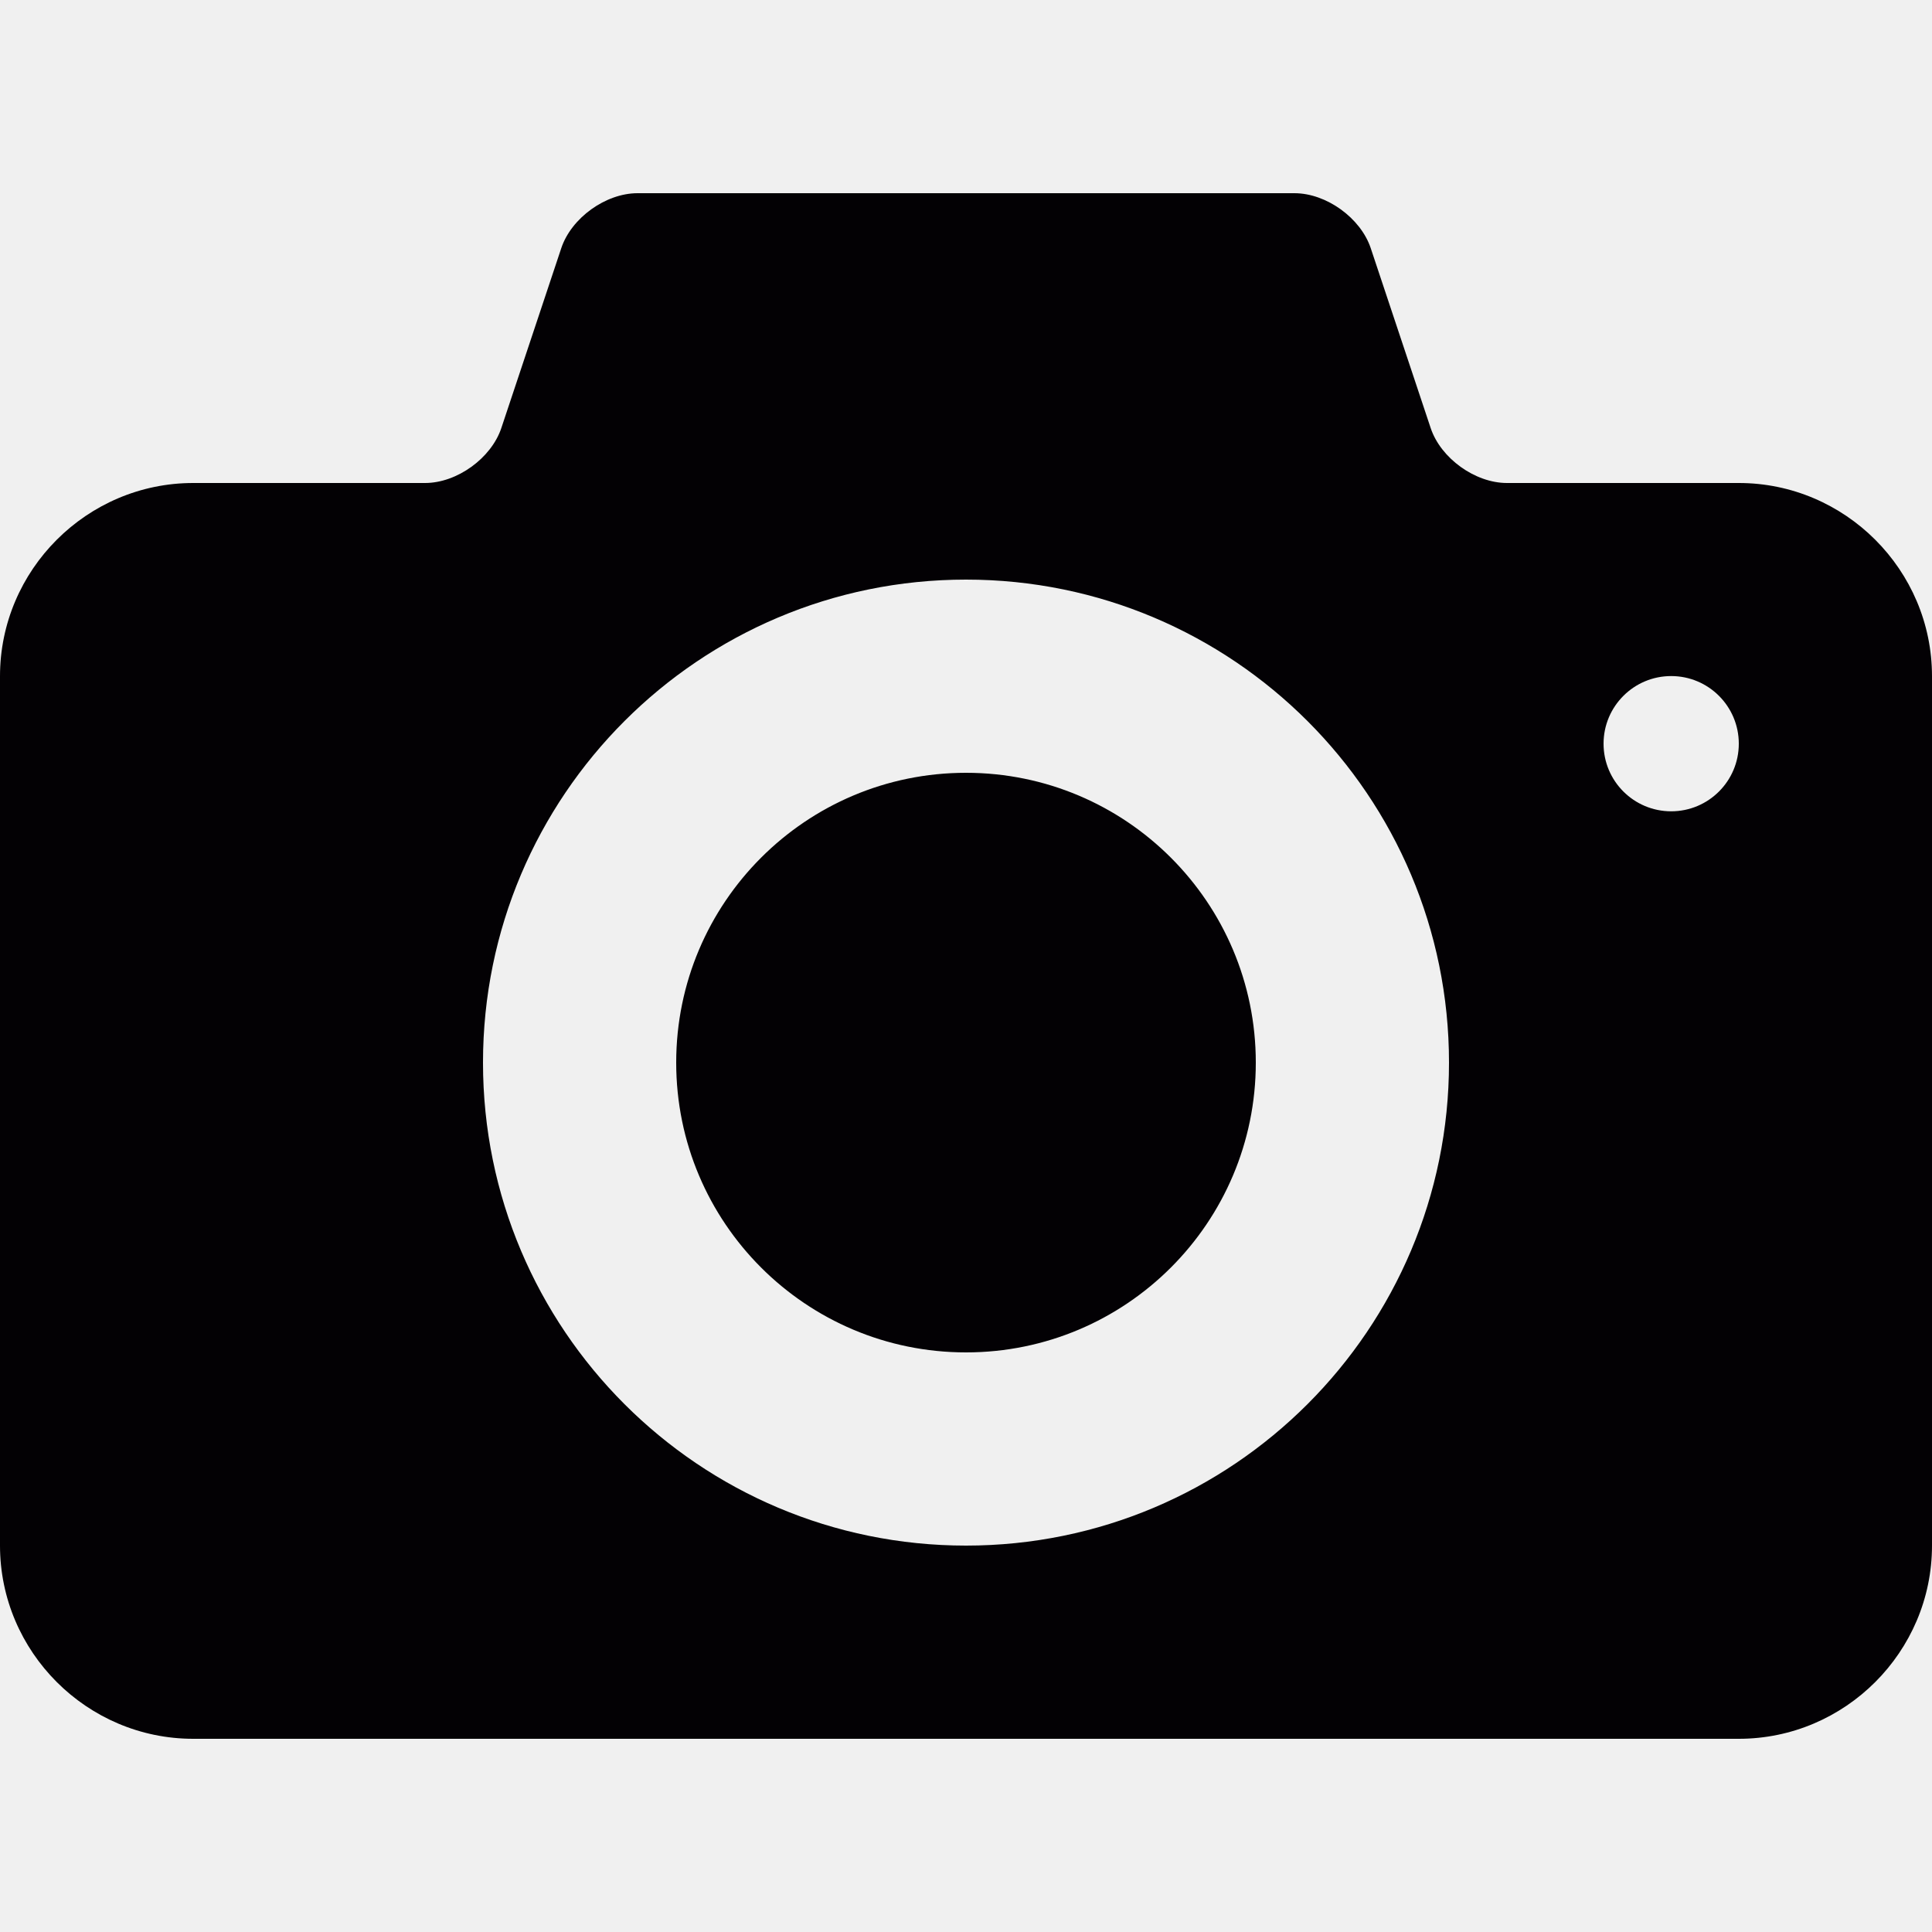
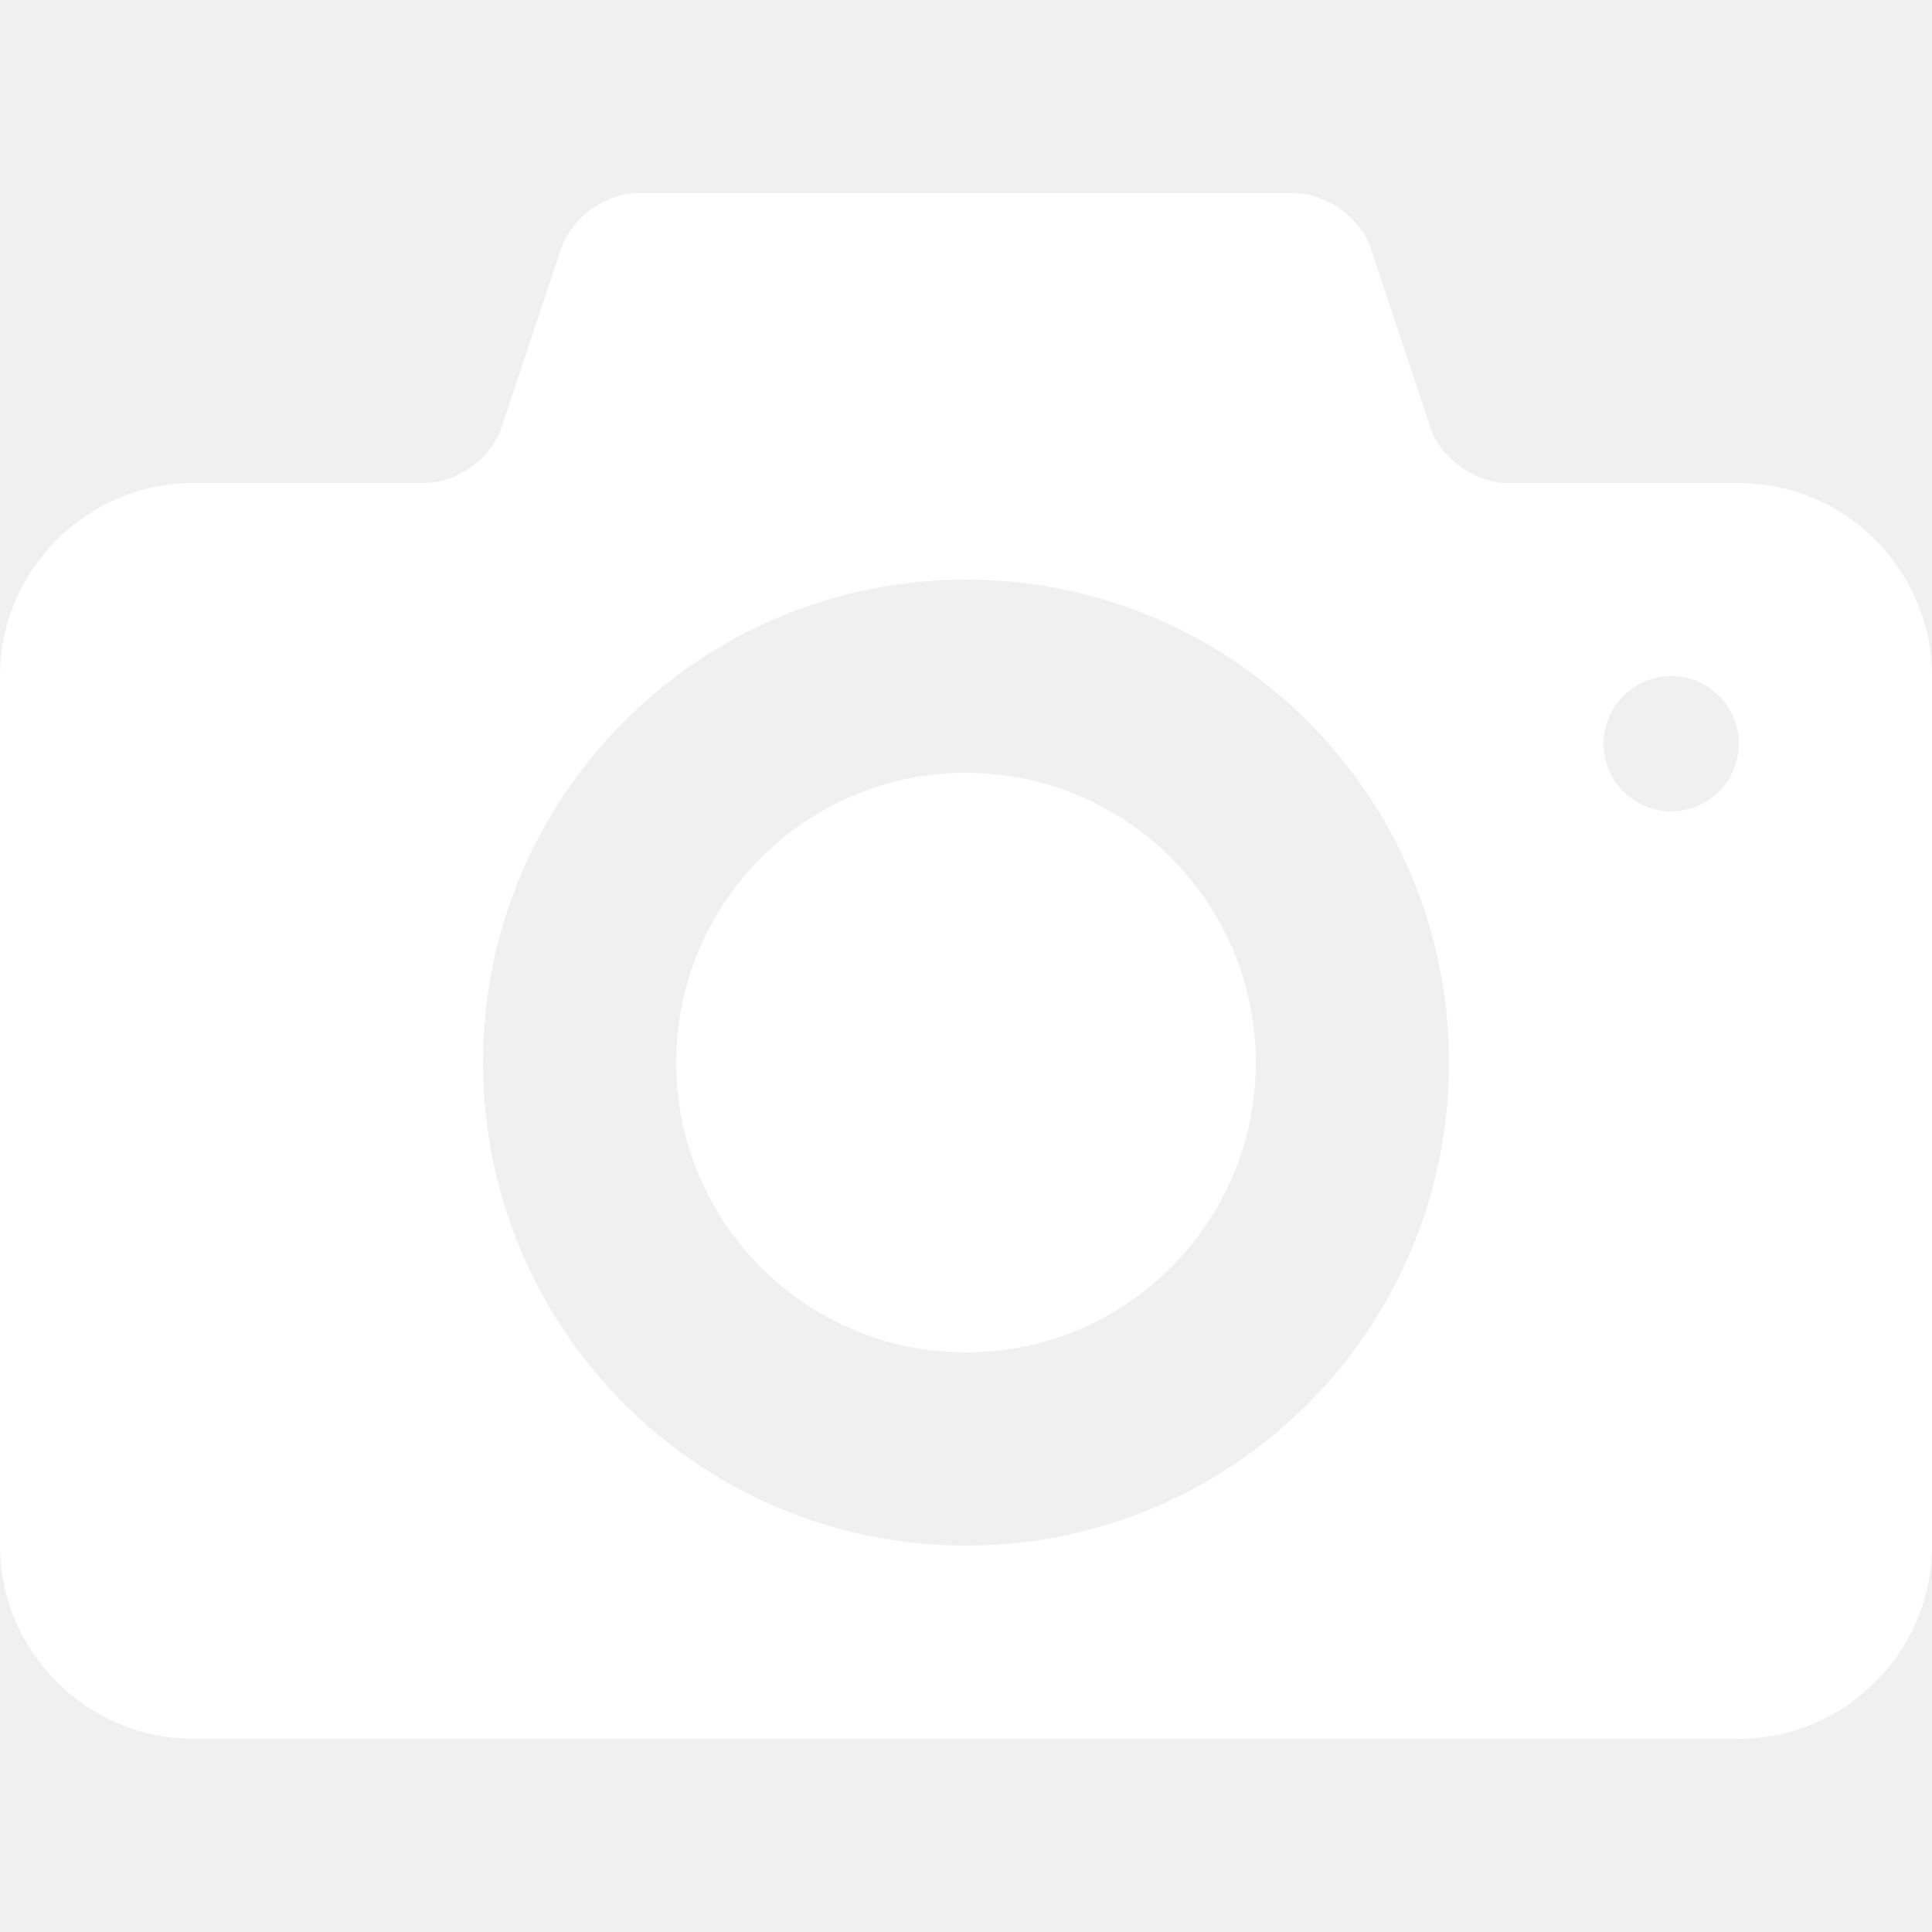
<svg xmlns="http://www.w3.org/2000/svg" version="1.1" id="Capa_1" x="0px" y="0px" viewBox="0 0 100 100" style="enable-background:new 0 0 100 100;" xml:space="preserve">
  <g>
    <g>
-       <path style="fill:#030104;" d="M50,40c-8.285,0-15,6.718-15,15c0,8.285,6.715,15,15,15c8.283,0,15-6.715,15-15    C65,46.718,58.283,40,50,40z M90,25H78c-1.65,0-3.428-1.28-3.949-2.846l-3.102-9.309C70.426,11.28,68.65,10,67,10H33    c-1.65,0-3.428,1.28-3.949,2.846l-3.102,9.309C25.426,23.72,23.65,25,22,25H10C4.5,25,0,29.5,0,35v45c0,5.5,4.5,10,10,10h80    c5.5,0,10-4.5,10-10V35C100,29.5,95.5,25,90,25z M50,80c-13.807,0-25-11.193-25-25c0-13.806,11.193-25,25-25    c13.805,0,25,11.194,25,25C75,68.807,63.805,80,50,80z M86.5,41.993c-1.932,0-3.5-1.566-3.5-3.5c0-1.932,1.568-3.5,3.5-3.5    c1.934,0,3.5,1.568,3.5,3.5C90,40.427,88.433,41.993,86.5,41.993z" />
+       <path style="fill:#fff;" d="M50,40c-8.285,0-15,6.718-15,15c0,8.285,6.715,15,15,15c8.283,0,15-6.715,15-15    C65,46.718,58.283,40,50,40z M90,25H78c-1.65,0-3.428-1.28-3.949-2.846l-3.102-9.309C70.426,11.28,68.65,10,67,10H33    c-1.65,0-3.428,1.28-3.949,2.846l-3.102,9.309C25.426,23.72,23.65,25,22,25H10C4.5,25,0,29.5,0,35v45c0,5.5,4.5,10,10,10h80    c5.5,0,10-4.5,10-10V35C100,29.5,95.5,25,90,25z M50,80c-13.807,0-25-11.193-25-25c0-13.806,11.193-25,25-25    c13.805,0,25,11.194,25,25C75,68.807,63.805,80,50,80z M86.5,41.993c-1.932,0-3.5-1.566-3.5-3.5c0-1.932,1.568-3.5,3.5-3.5    c1.934,0,3.5,1.568,3.5,3.5C90,40.427,88.433,41.993,86.5,41.993z" />
    </g>
  </g>
-   <g>
- </g>
-   <g>
- </g>
-   <g>
- </g>
-   <g>
- </g>
-   <g>
- </g>
-   <g>
- </g>
-   <g>
- </g>
-   <g>
- </g>
-   <g>
- </g>
-   <g>
- </g>
-   <g>
- </g>
-   <g>
- </g>
-   <g>
- </g>
-   <g>
- </g>
-   <g>
- </g>
</svg>
